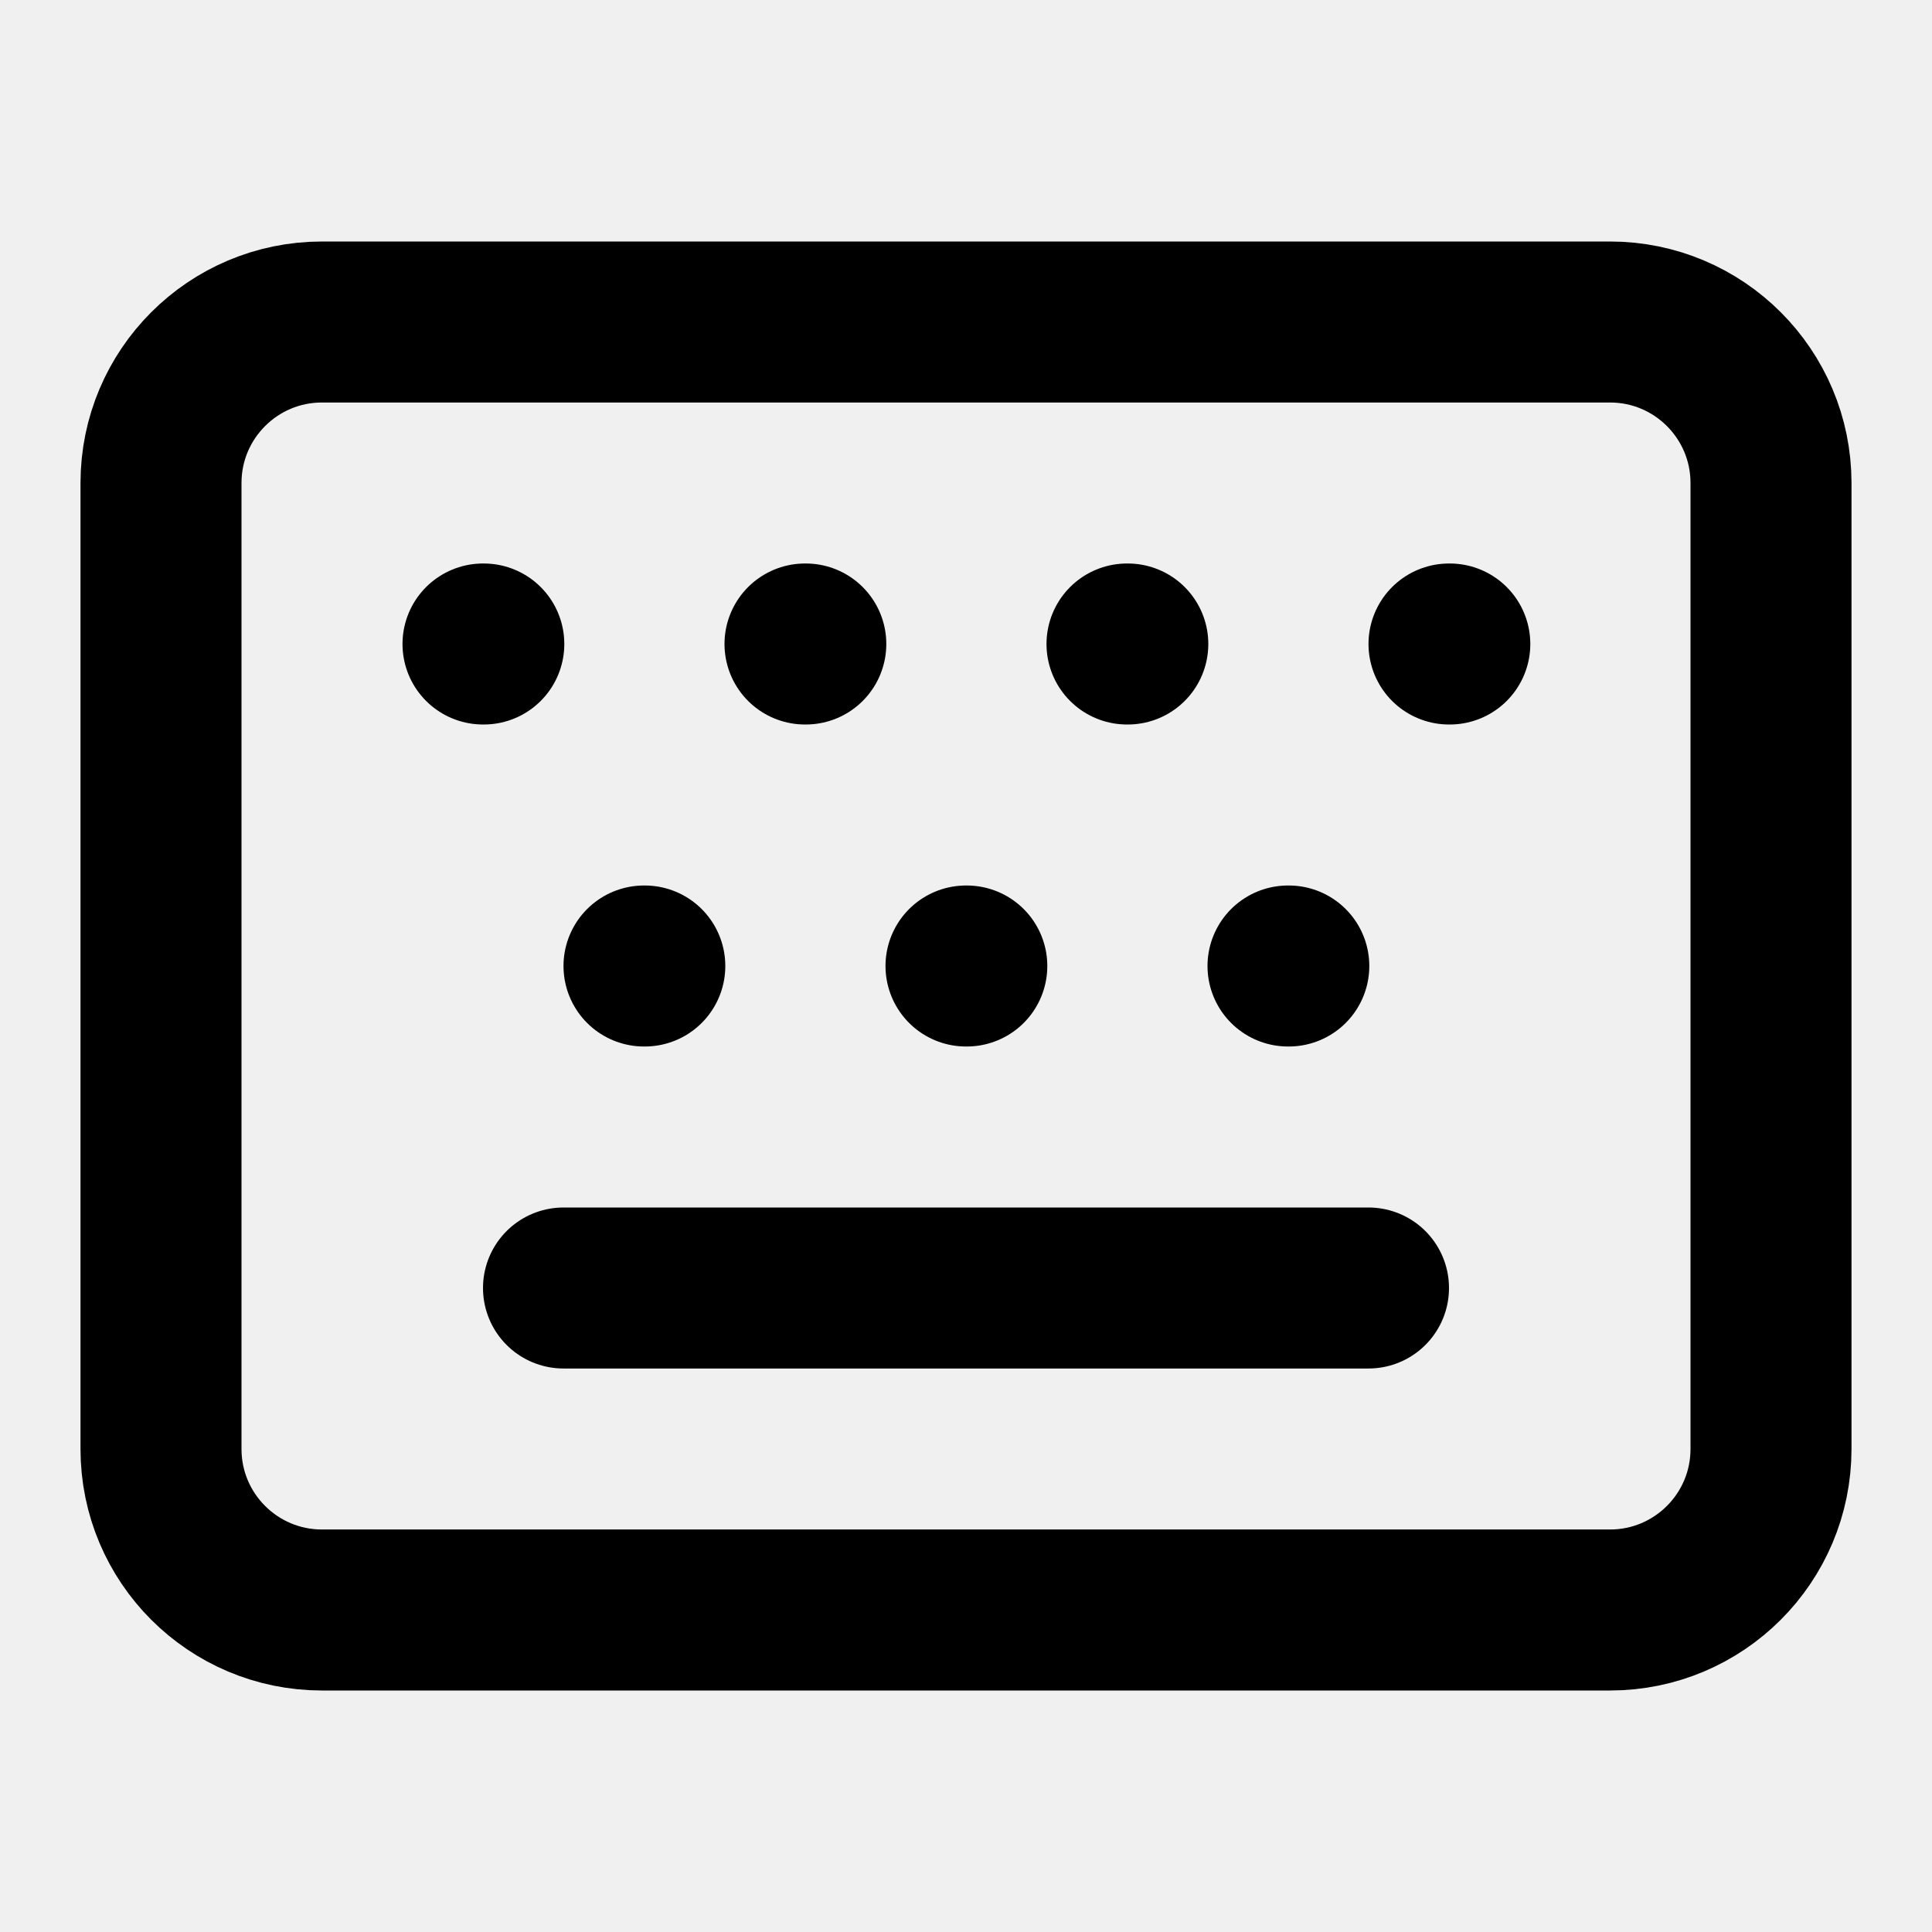
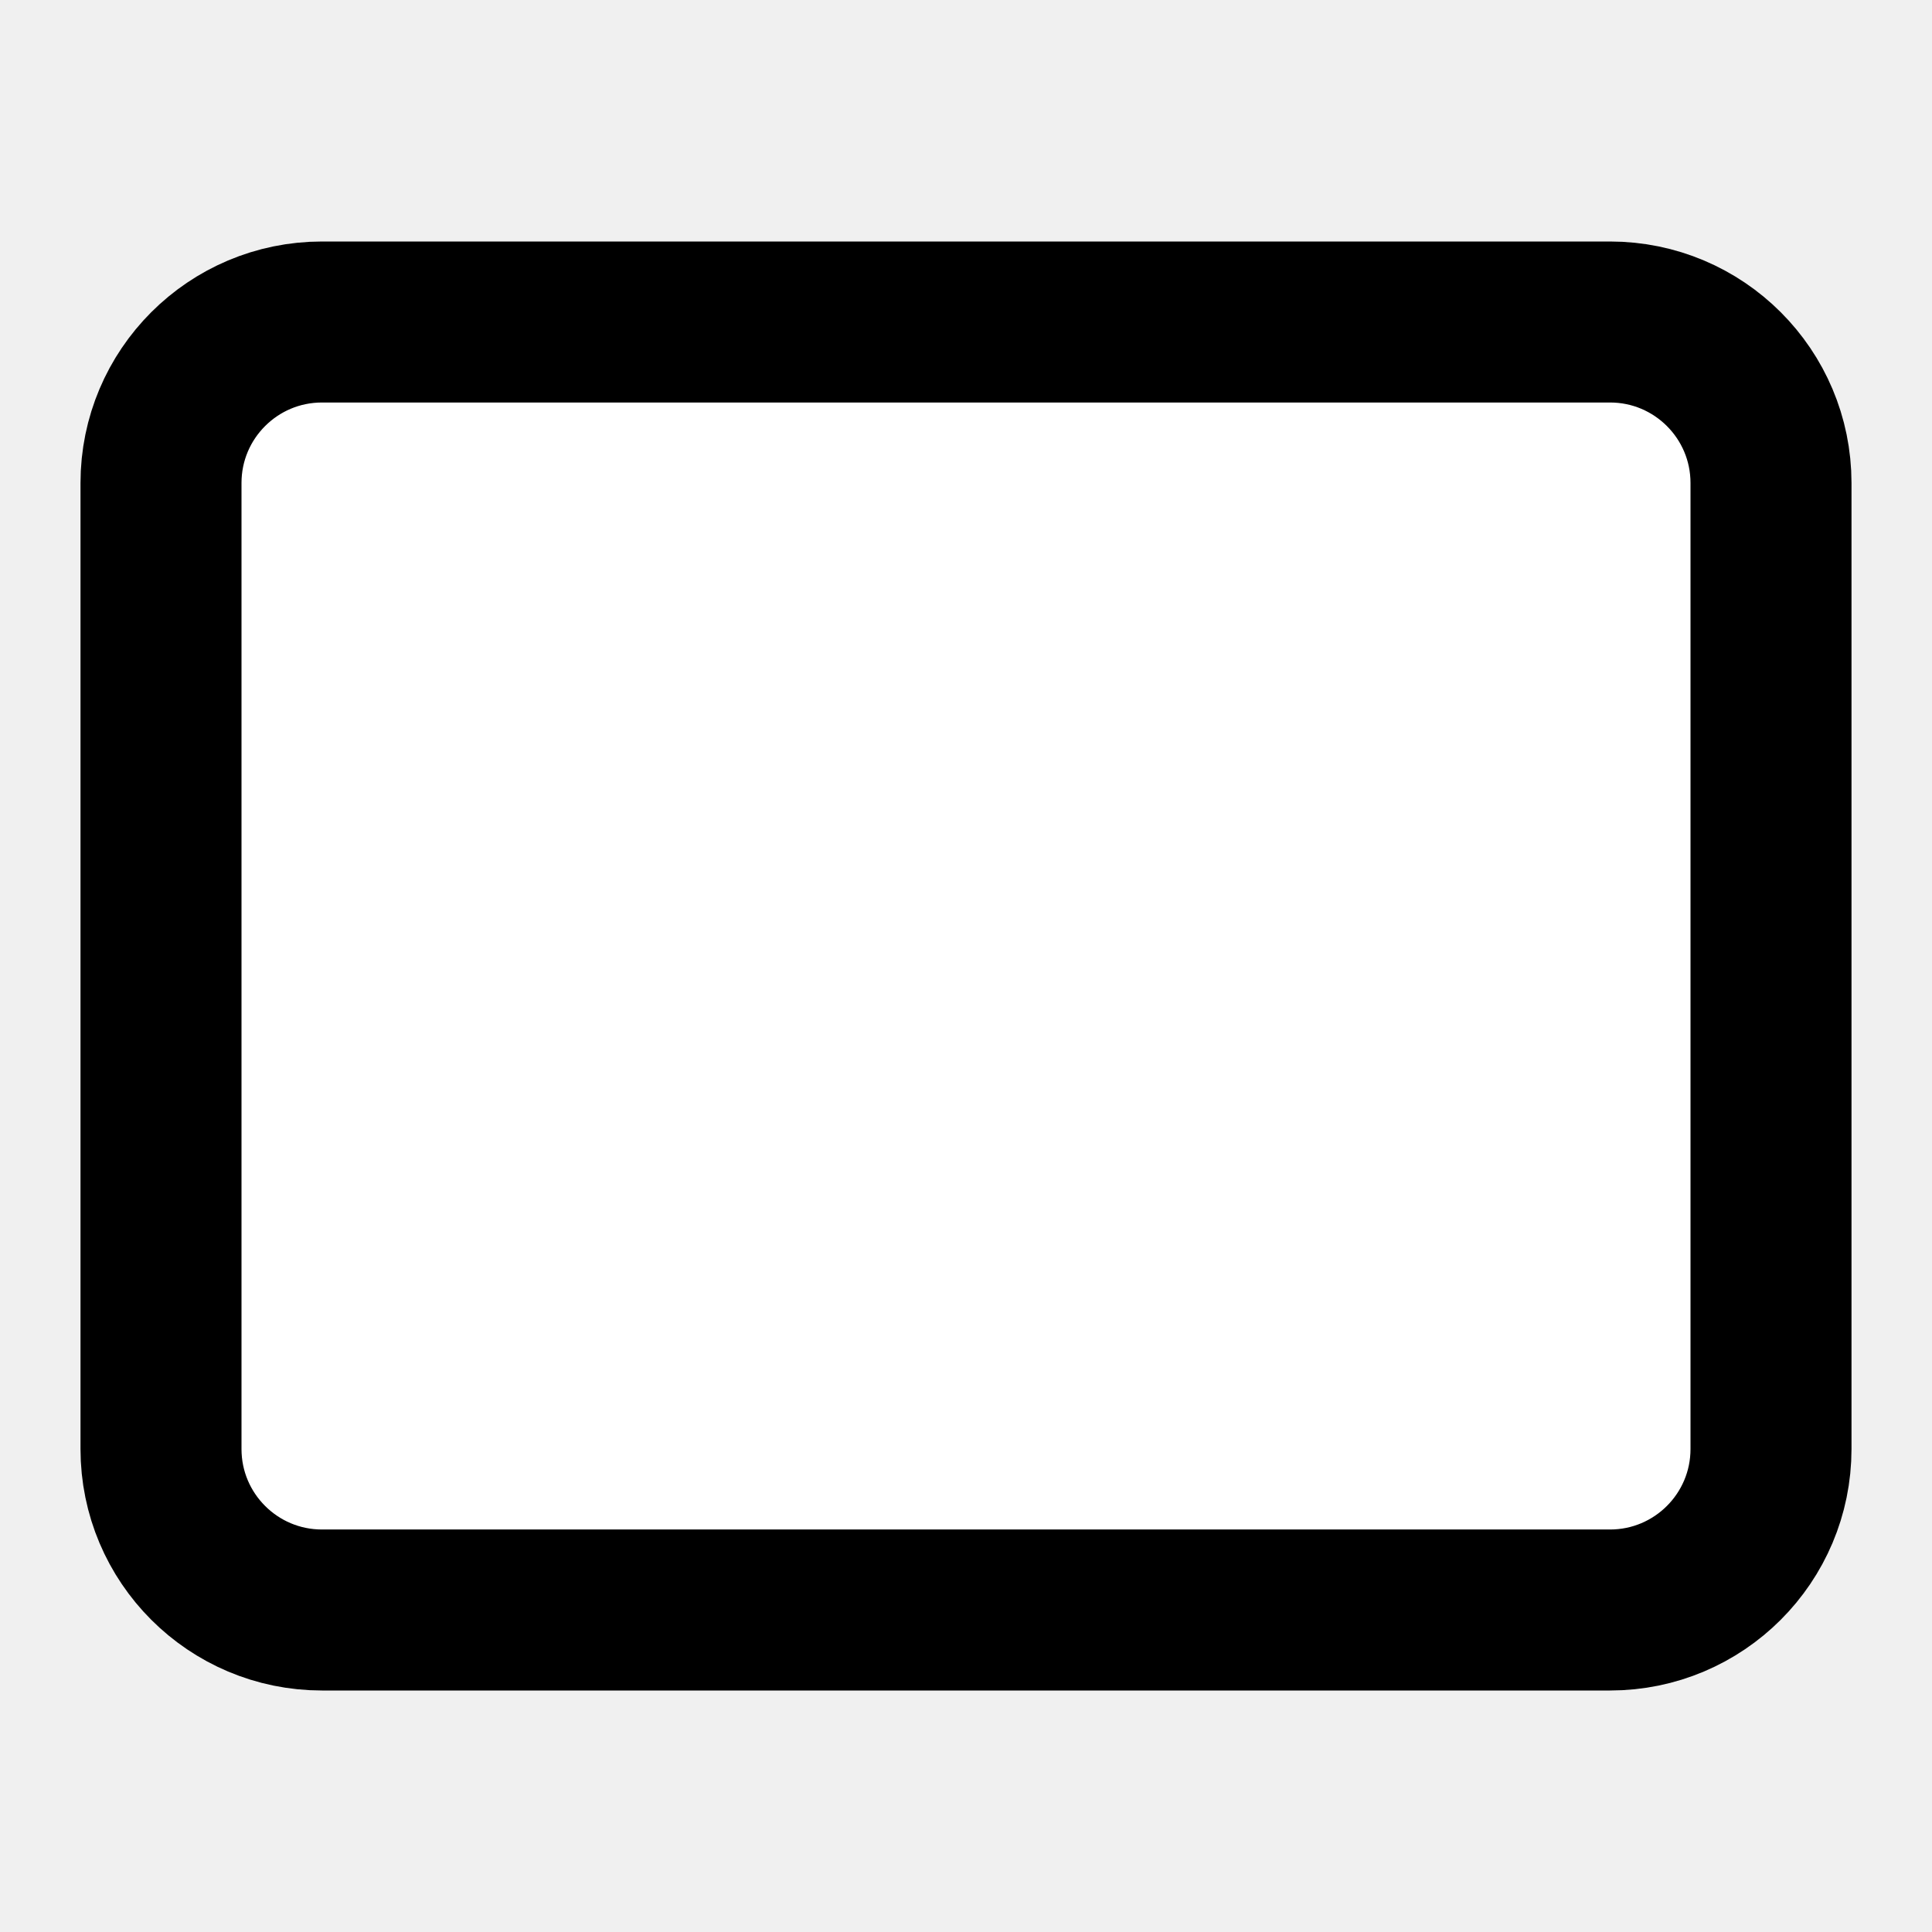
- <svg xmlns="http://www.w3.org/2000/svg" width="24" height="24" viewBox="0 0 24 24" fill="none" stroke="currentColor" stroke-width="2" stroke-linecap="round" stroke-linejoin="round" class="lucide lucide-keyboard">
+ <svg xmlns="http://www.w3.org/2000/svg" width="24" height="24" viewBox="0 0 24 24" fill="#FFF" stroke="currentColor" stroke-width="2" stroke-linecap="round" stroke-linejoin="round" class="lucide lucide-keyboard">
  <path d="M10 8h.01" />
  <path d="M12 12h.01" />
  <path d="M14 8h.01" />
  <path d="M16 12h.01" />
  <path d="M18 8h.01" />
  <path d="M6 8h.01" />
  <path d="M7 16h10" />
  <path d="M8 12h.01" />
  <rect width="20" height="16" x="2" y="4" rx="2" />
</svg>
